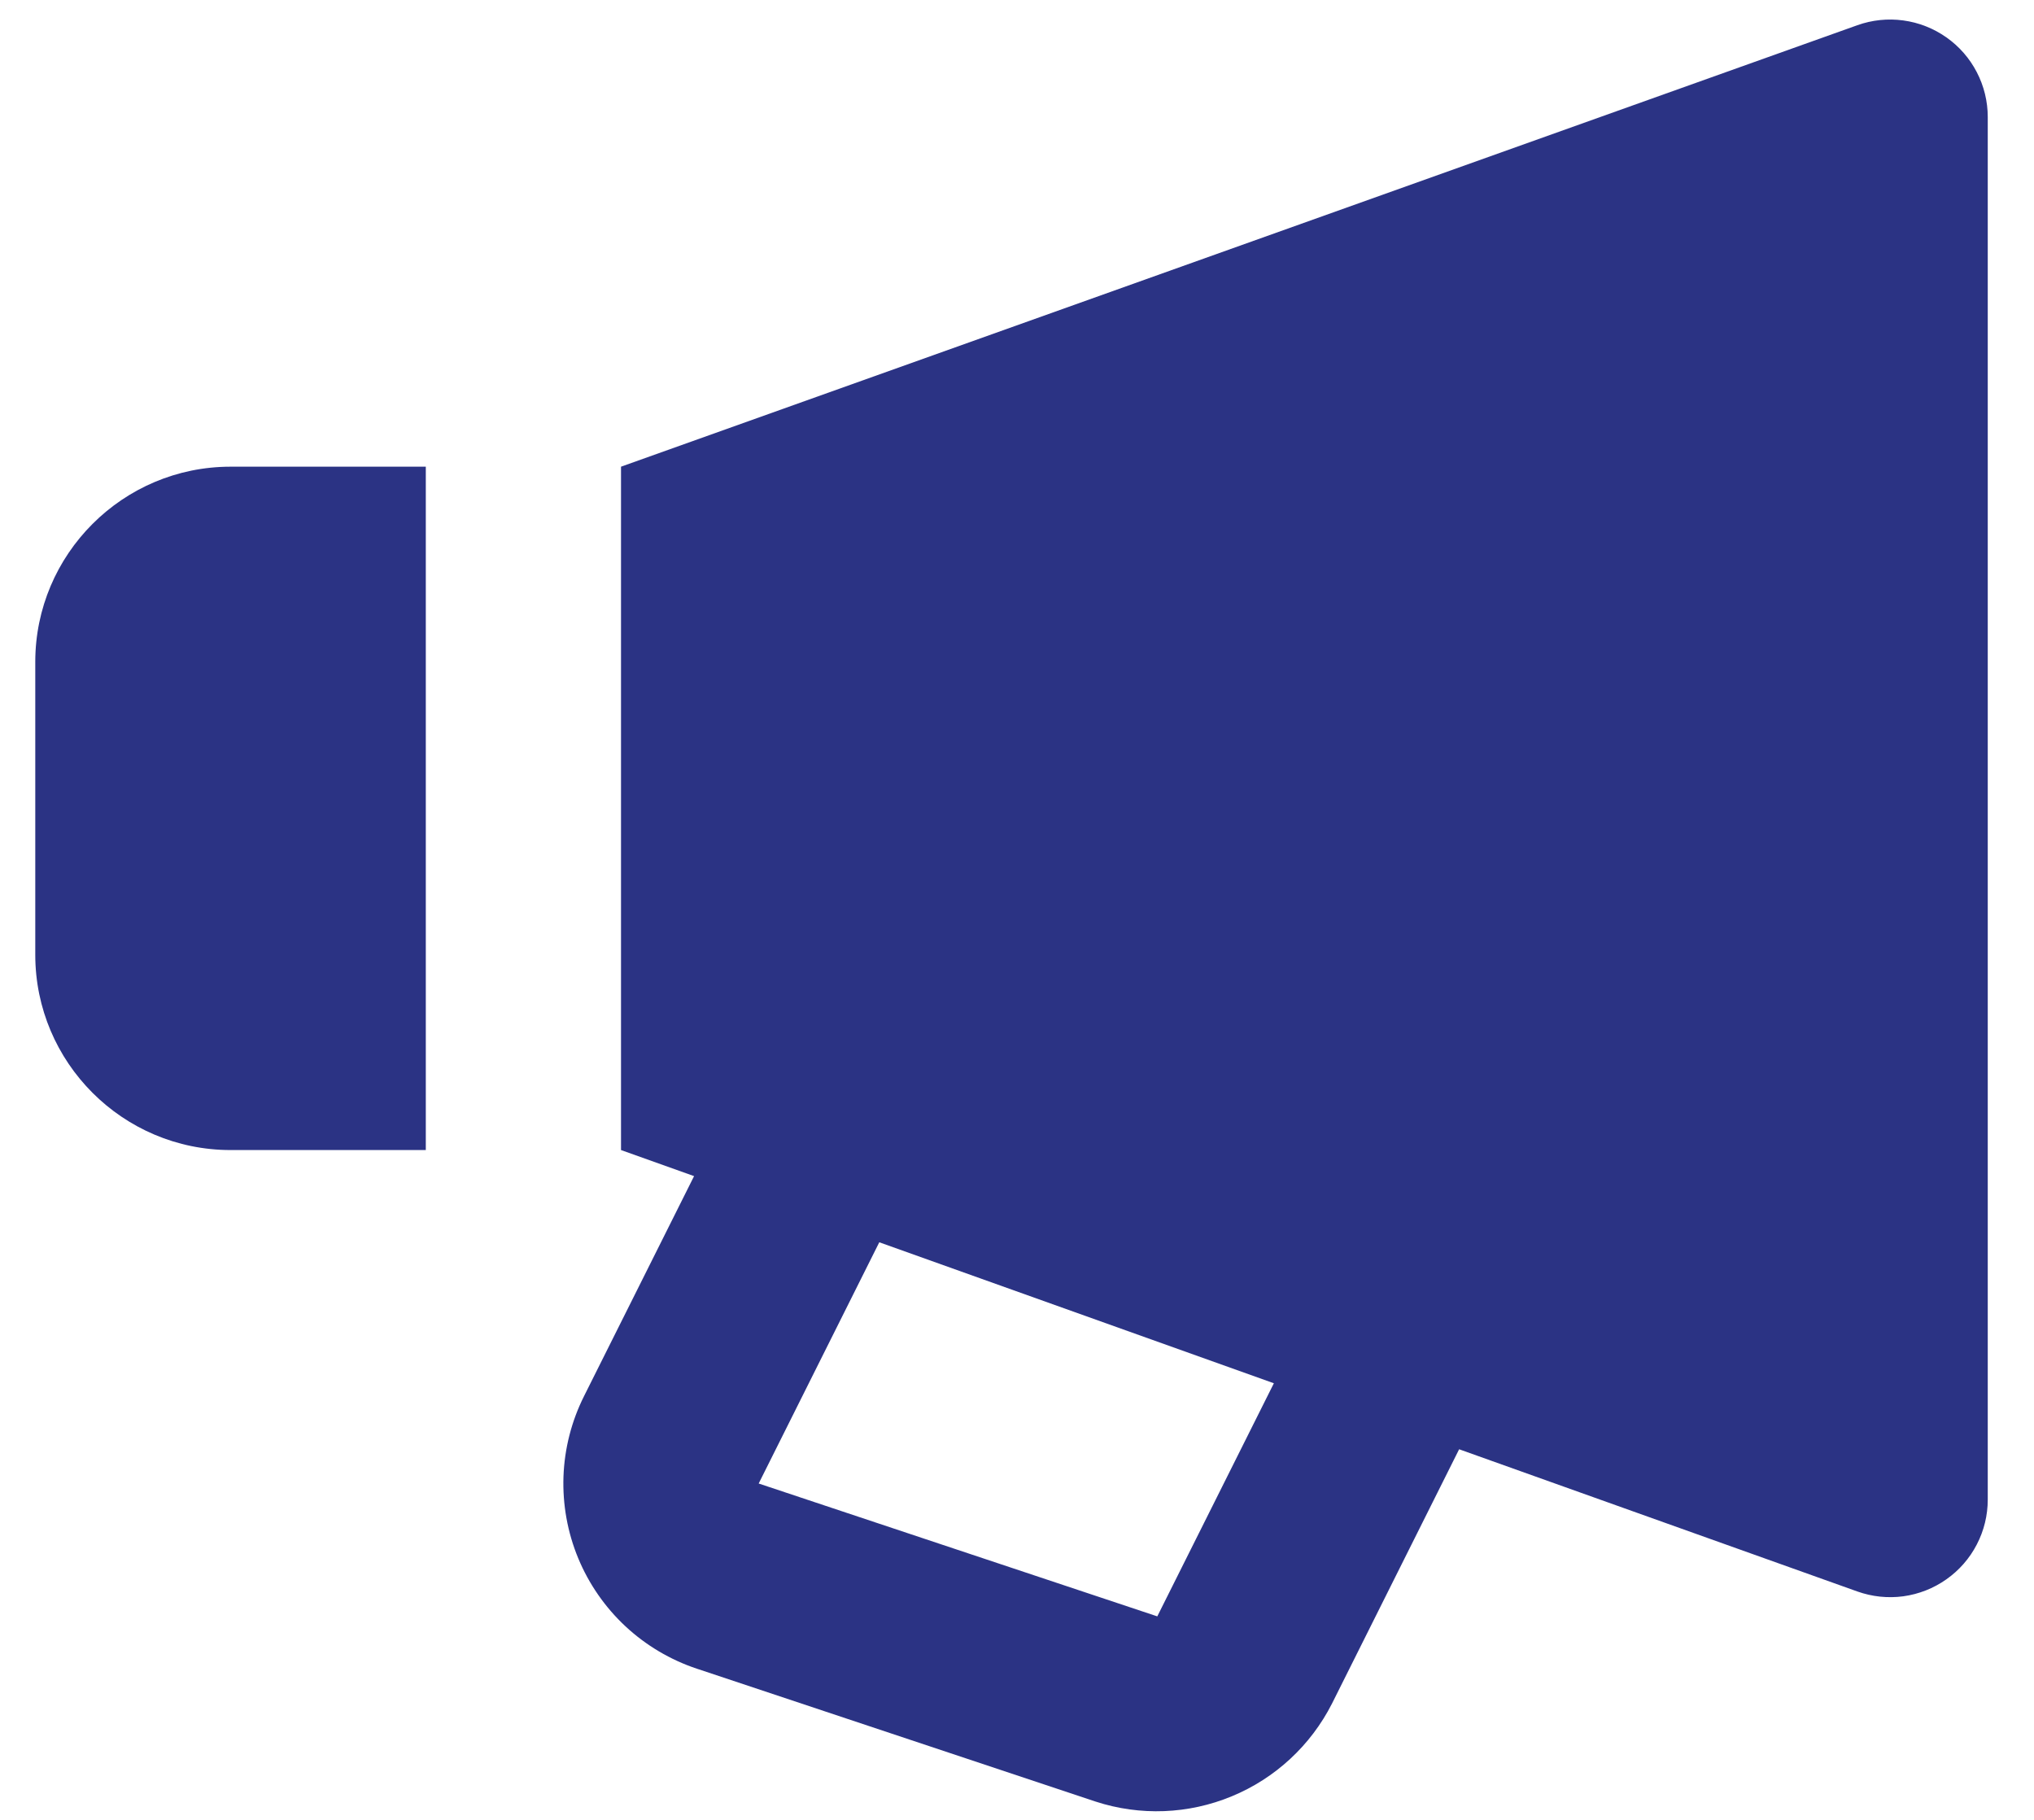
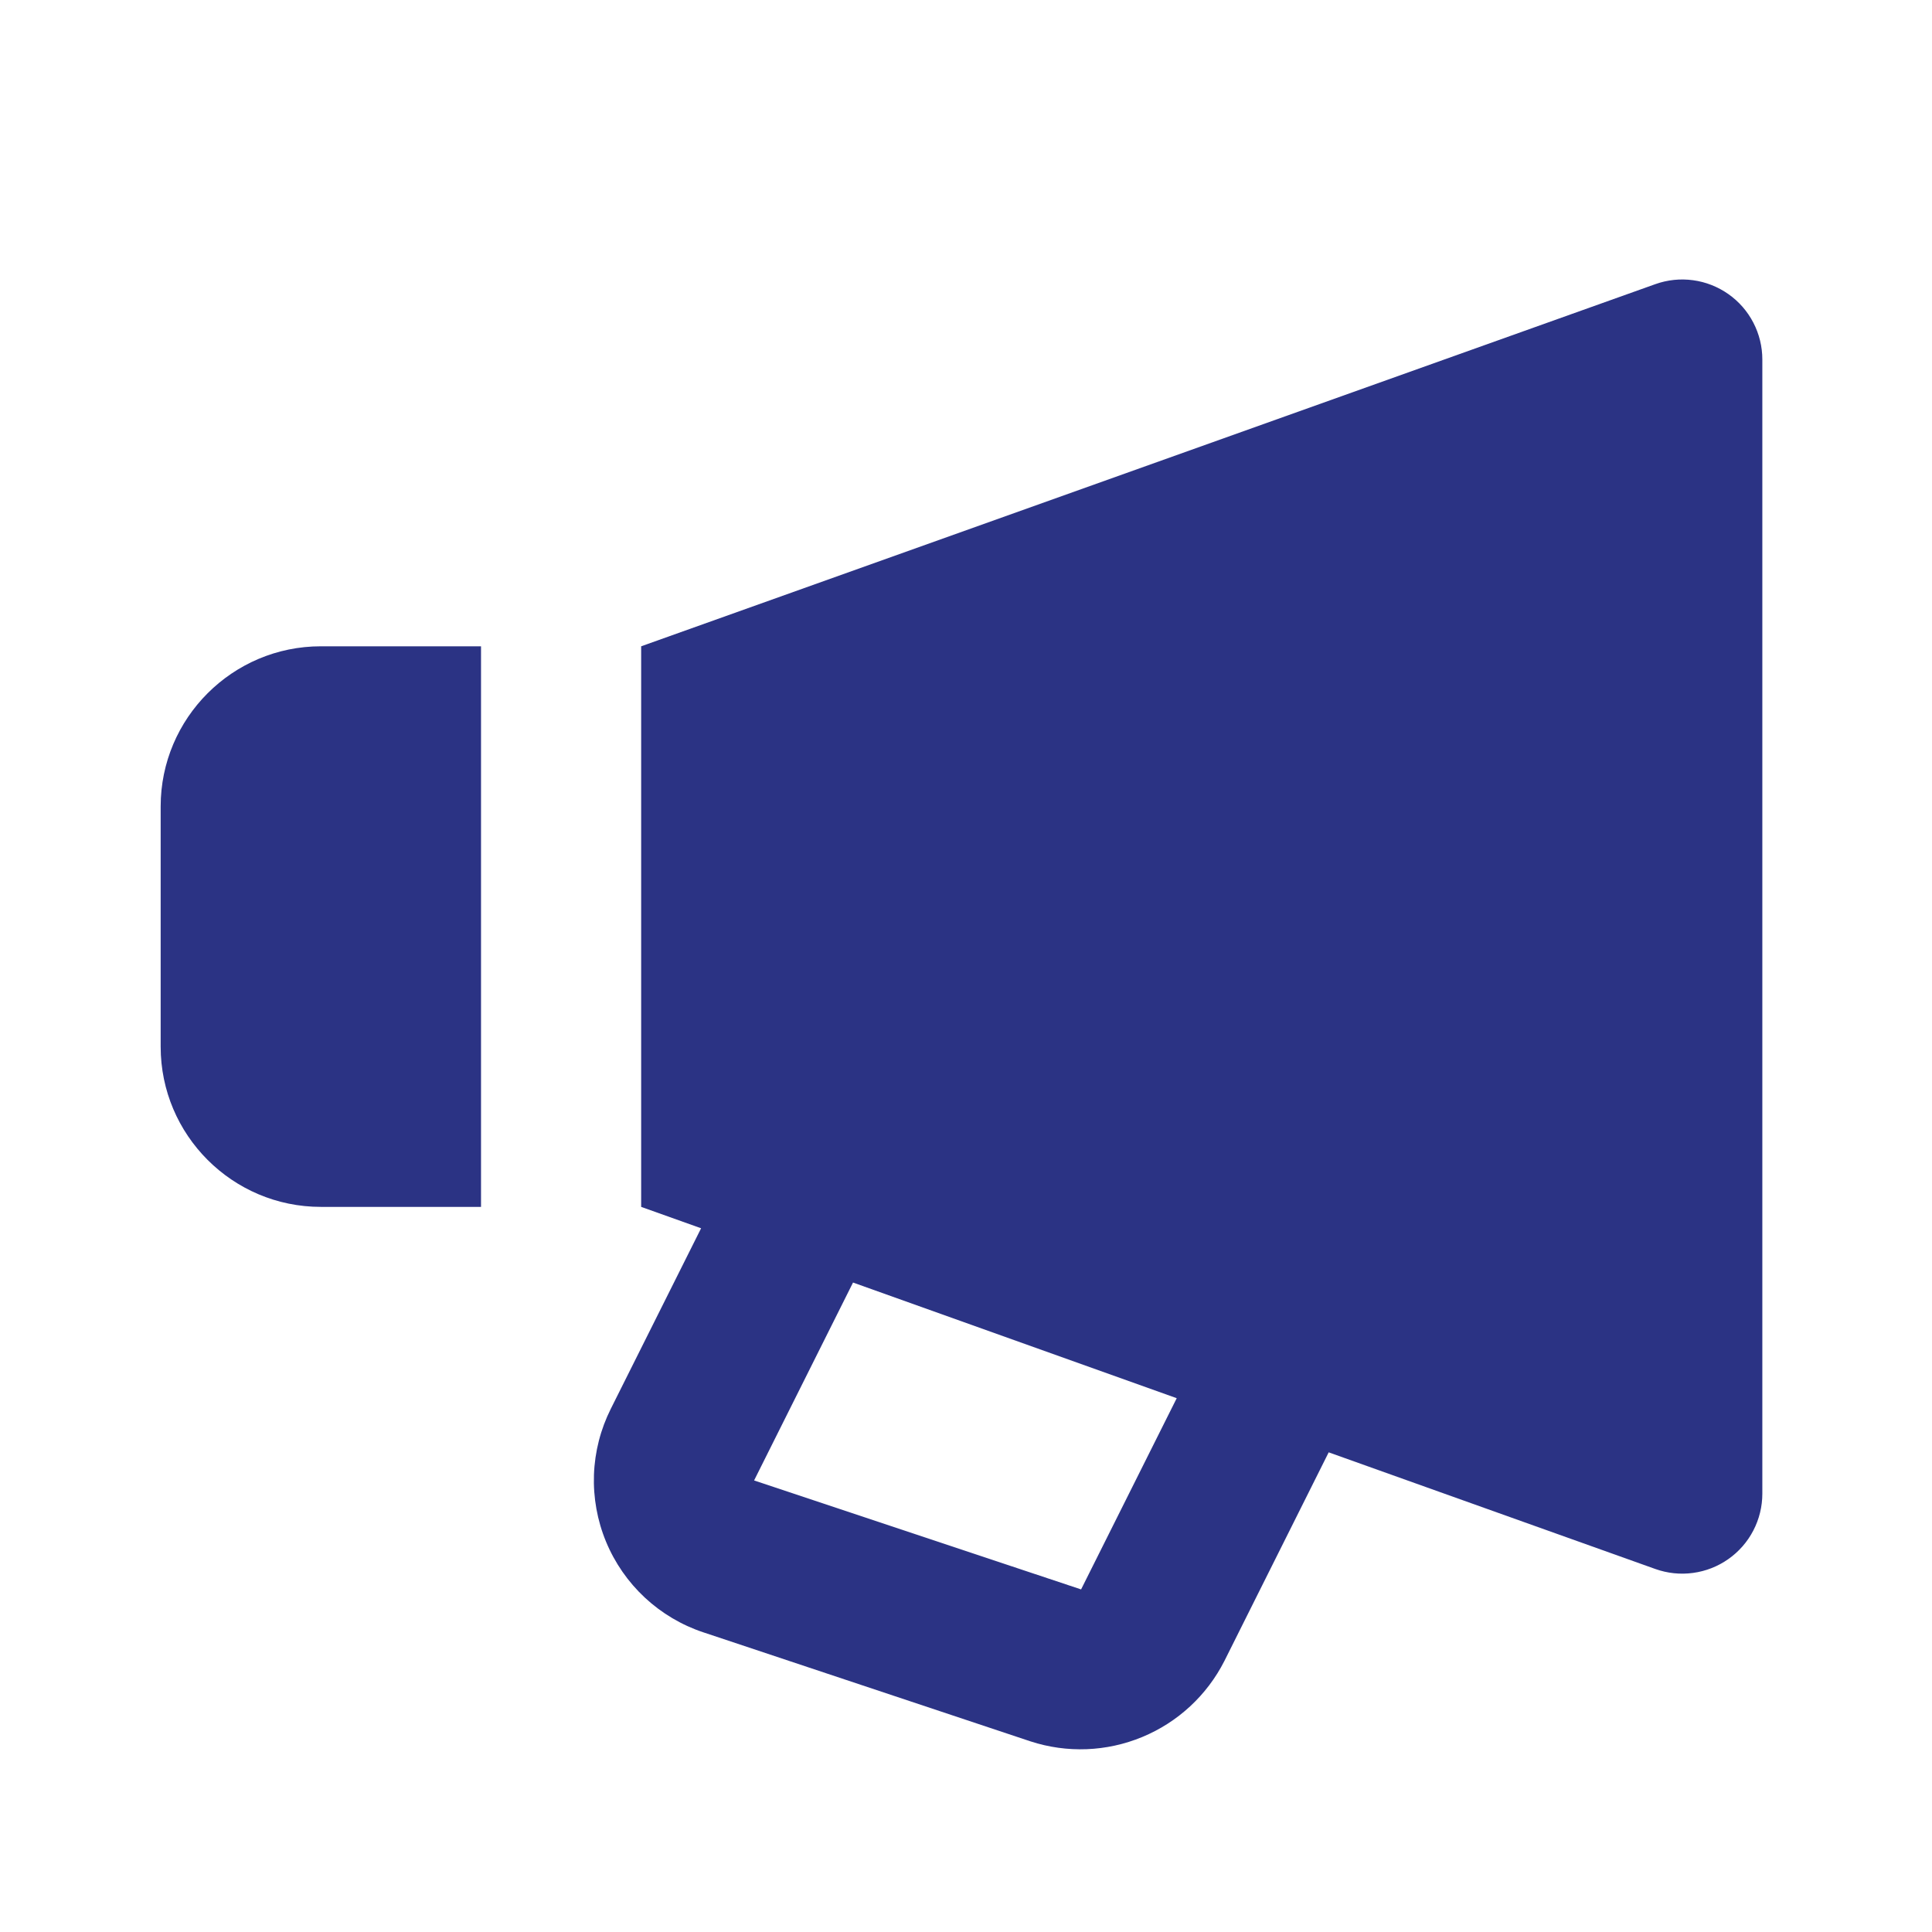
- <svg xmlns="http://www.w3.org/2000/svg" width="38" height="34" viewBox="0 0 38 34" fill="none">
-   <path d="M34.7 0.471L11.602 8.719V21.486L12.967 21.973L10.911 26.084C10.677 26.551 10.546 27.063 10.527 27.586C10.509 28.108 10.602 28.628 10.802 29.111C11.002 29.594 11.304 30.029 11.686 30.385C12.069 30.741 12.524 31.011 13.02 31.176L20.468 33.658C21.301 33.93 22.204 33.895 23.014 33.559C23.824 33.224 24.487 32.61 24.884 31.829L27.26 27.076L34.7 29.733C34.975 29.831 35.27 29.862 35.559 29.823C35.848 29.783 36.124 29.675 36.363 29.506C36.602 29.338 36.797 29.115 36.931 28.856C37.066 28.597 37.136 28.309 37.136 28.017V2.187C37.136 1.895 37.066 1.607 36.931 1.348C36.797 1.089 36.602 0.866 36.363 0.698C36.124 0.53 35.848 0.421 35.559 0.382C35.27 0.342 34.975 0.373 34.7 0.471ZM21.621 30.198L14.174 27.716L16.427 23.209L23.799 25.843L21.621 30.198ZM4.307 21.486H7.955V8.719H4.307C2.295 8.719 0.659 10.355 0.659 12.366V17.838C0.659 19.85 2.295 21.486 4.307 21.486Z" fill="#2B3384" />
+ <svg xmlns="http://www.w3.org/2000/svg" width="44" height="44" viewBox="0 0 44 44" fill="none">
+   <path d="M37.7 6.471L14.602 14.719V27.486L15.967 27.973L13.911 32.084C13.677 32.551 13.546 33.063 13.527 33.586C13.509 34.108 13.602 34.628 13.802 35.111C14.002 35.594 14.304 36.029 14.686 36.385C15.069 36.741 15.524 37.011 16.02 37.176L23.468 39.658C24.301 39.93 25.204 39.895 26.014 39.559C26.824 39.224 27.487 38.61 27.884 37.829L30.26 33.076L37.7 35.733C37.975 35.831 38.27 35.862 38.559 35.822C38.848 35.783 39.124 35.675 39.363 35.506C39.602 35.338 39.797 35.115 39.931 34.856C40.066 34.597 40.136 34.309 40.136 34.017V8.187C40.136 7.895 40.066 7.607 39.931 7.348C39.797 7.089 39.602 6.866 39.363 6.698C39.124 6.53 38.848 6.421 38.559 6.382C38.27 6.342 37.975 6.373 37.7 6.471ZM24.621 36.198L17.174 33.716L19.427 29.209L26.799 31.843L24.621 36.198ZM7.307 27.486H10.955V14.719H7.307C5.295 14.719 3.659 16.355 3.659 18.366V23.838C3.659 25.85 5.295 27.486 7.307 27.486Z" fill="#2B3384" />
</svg>
